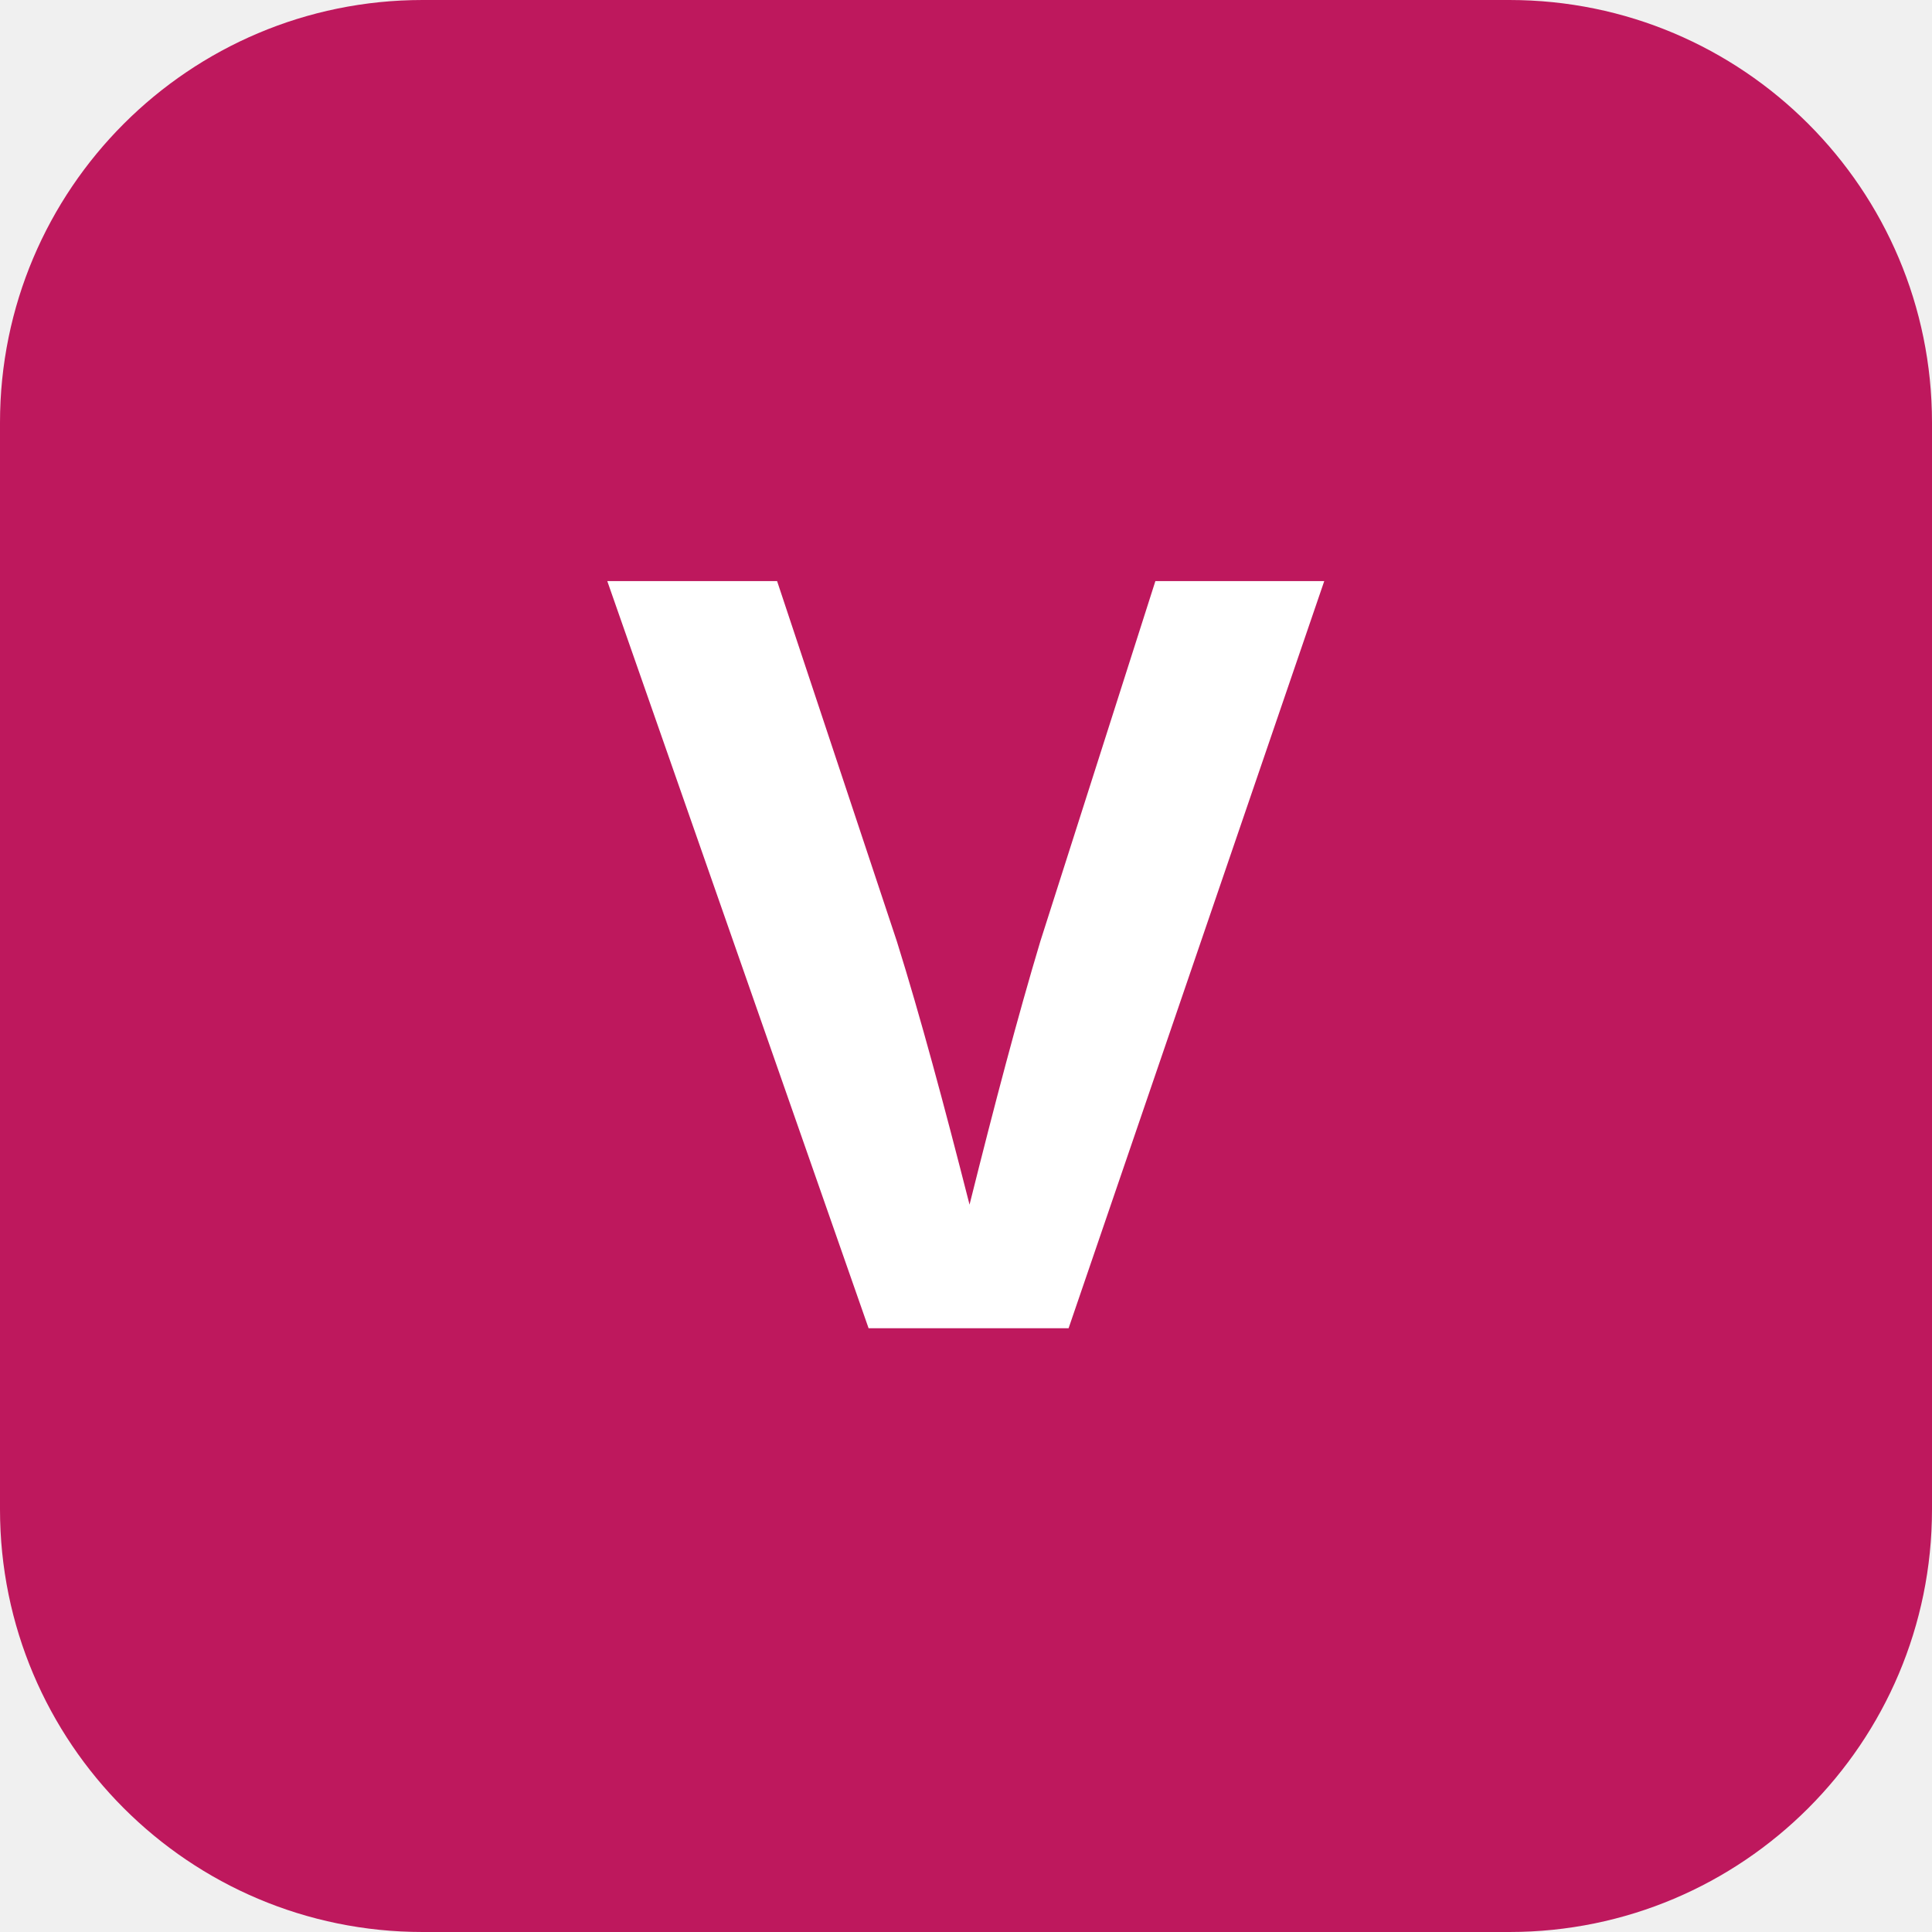
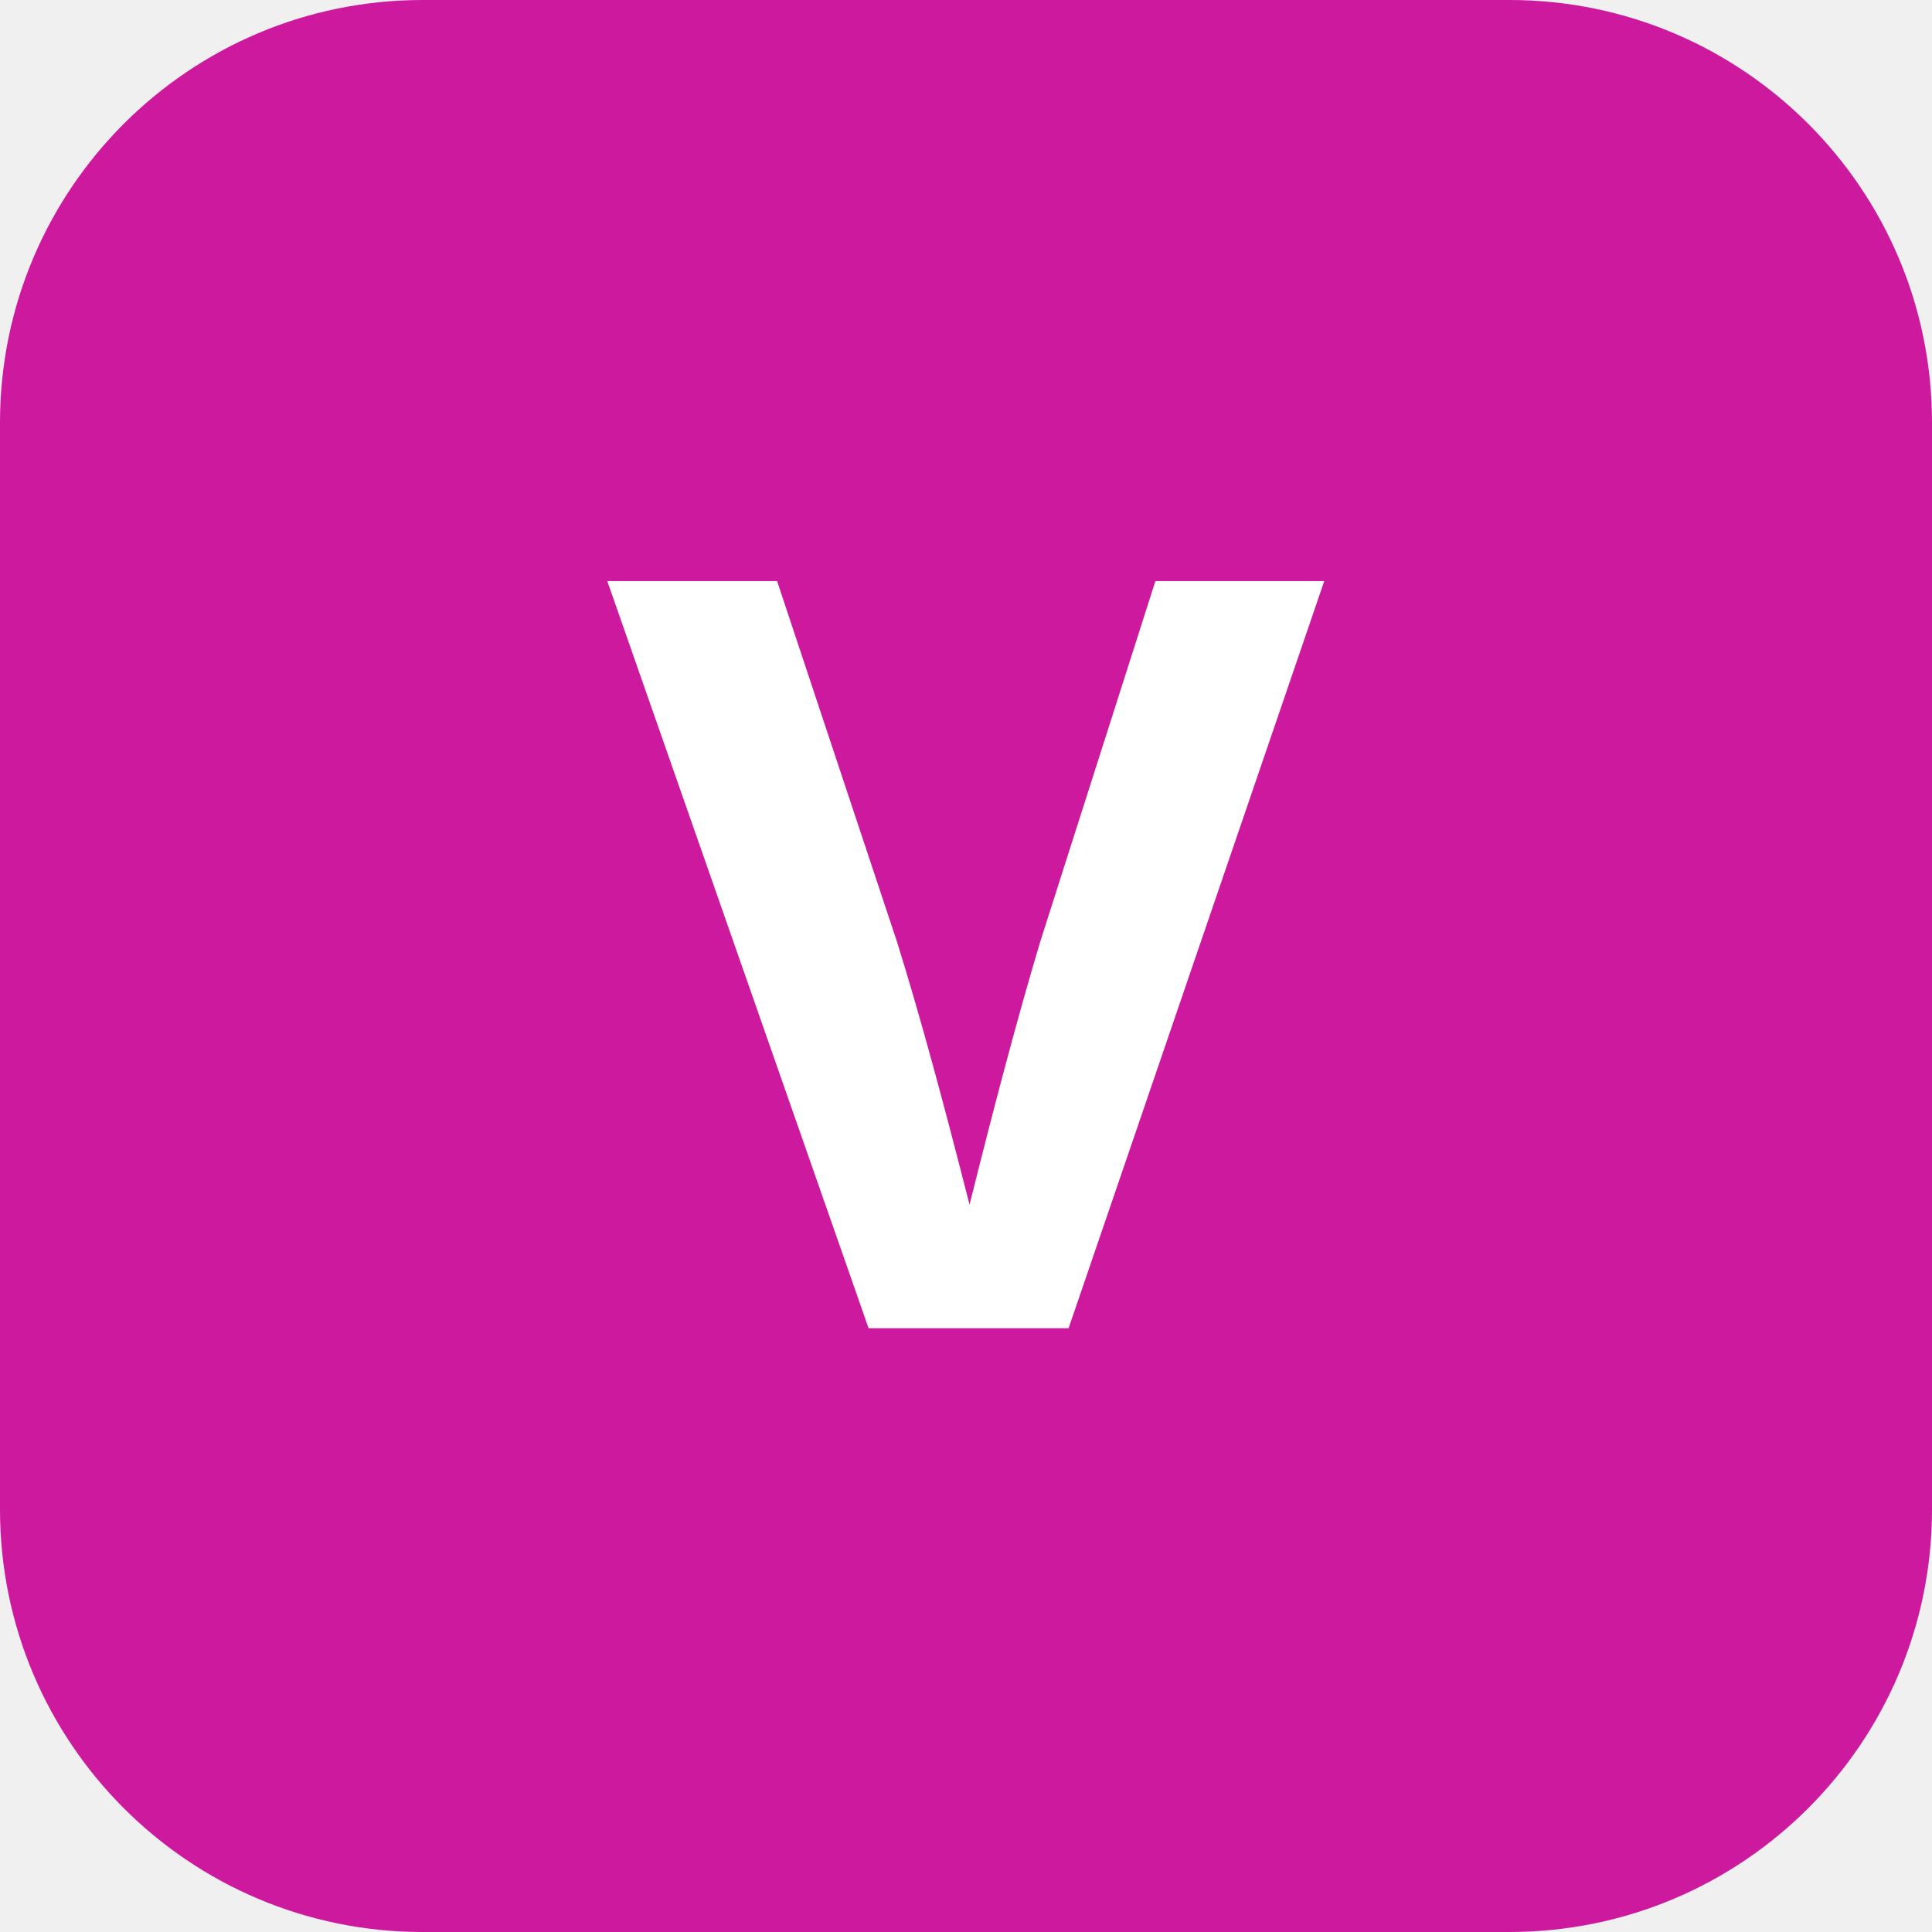
<svg xmlns="http://www.w3.org/2000/svg" width="32" height="32" viewBox="0 0 32 32">
-   <rect width="32" height="32" rx="7" fill="#be185d" />
+   <rect width="32" height="32" rx="7" fill="#cc199d" />
  <text x="16" y="22" text-anchor="middle" font-family="system-ui, -apple-system, sans-serif" font-size="17" font-weight="700" fill="#ffffff">V</text>
</svg>
